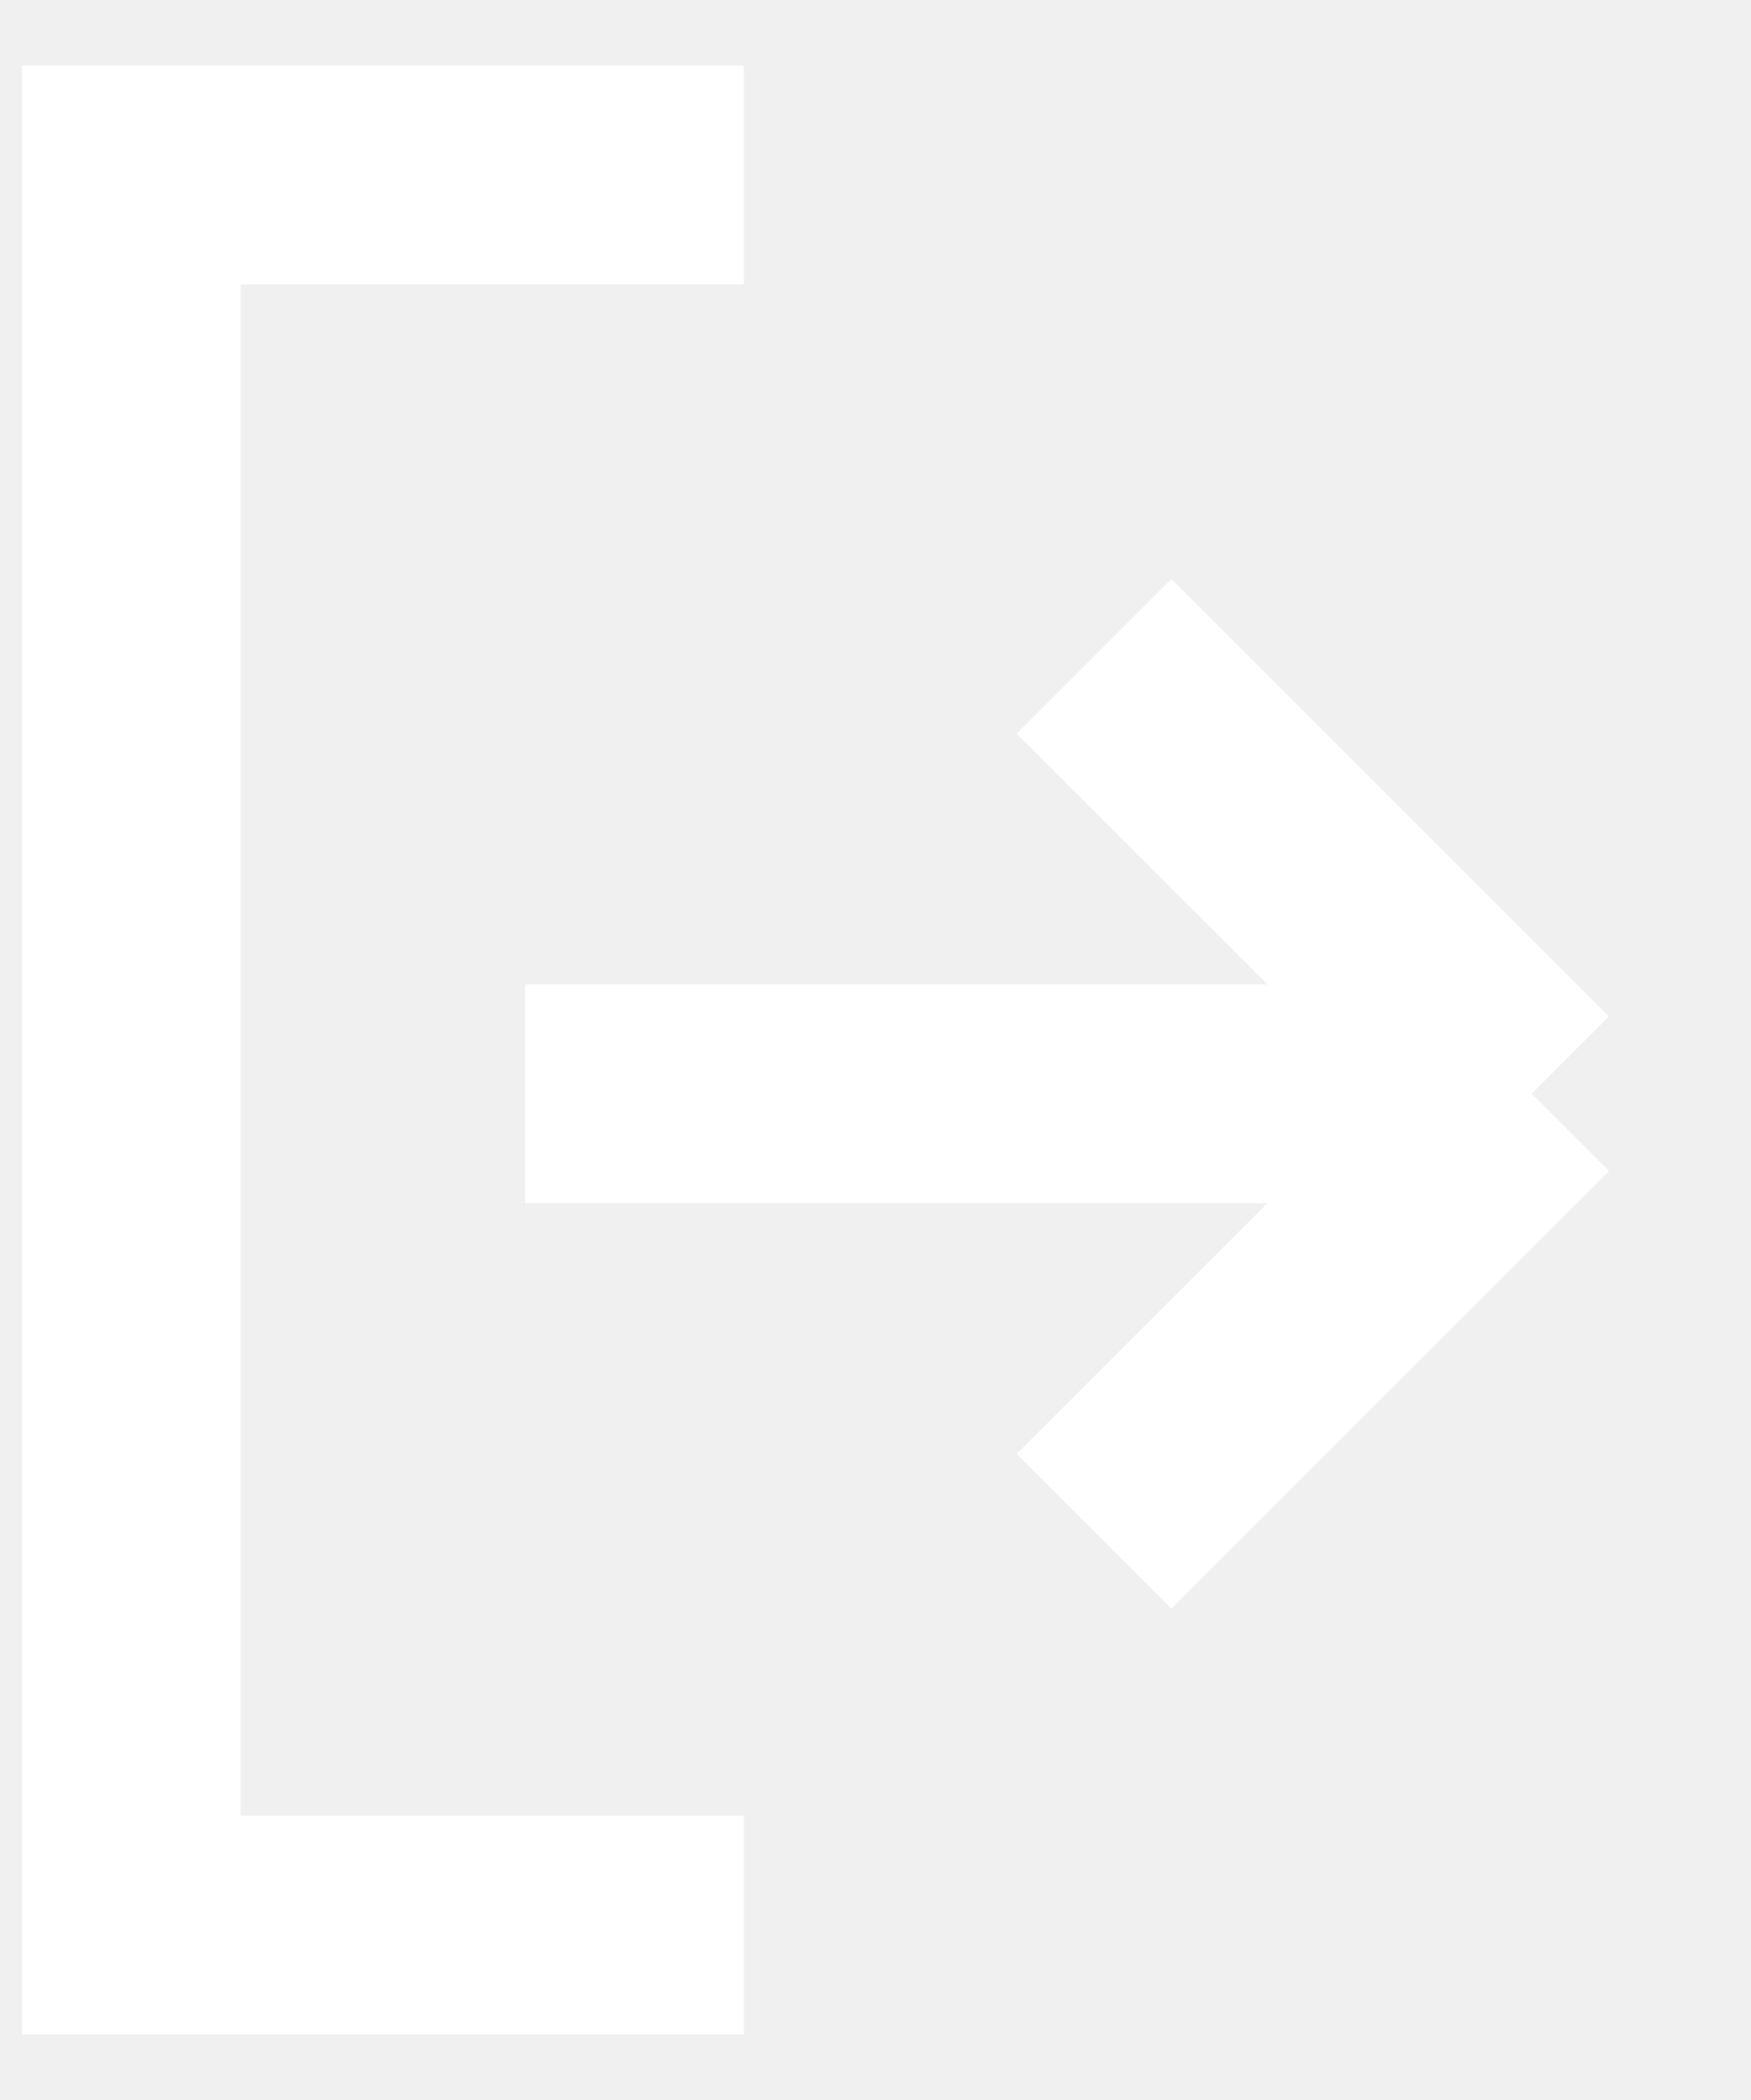
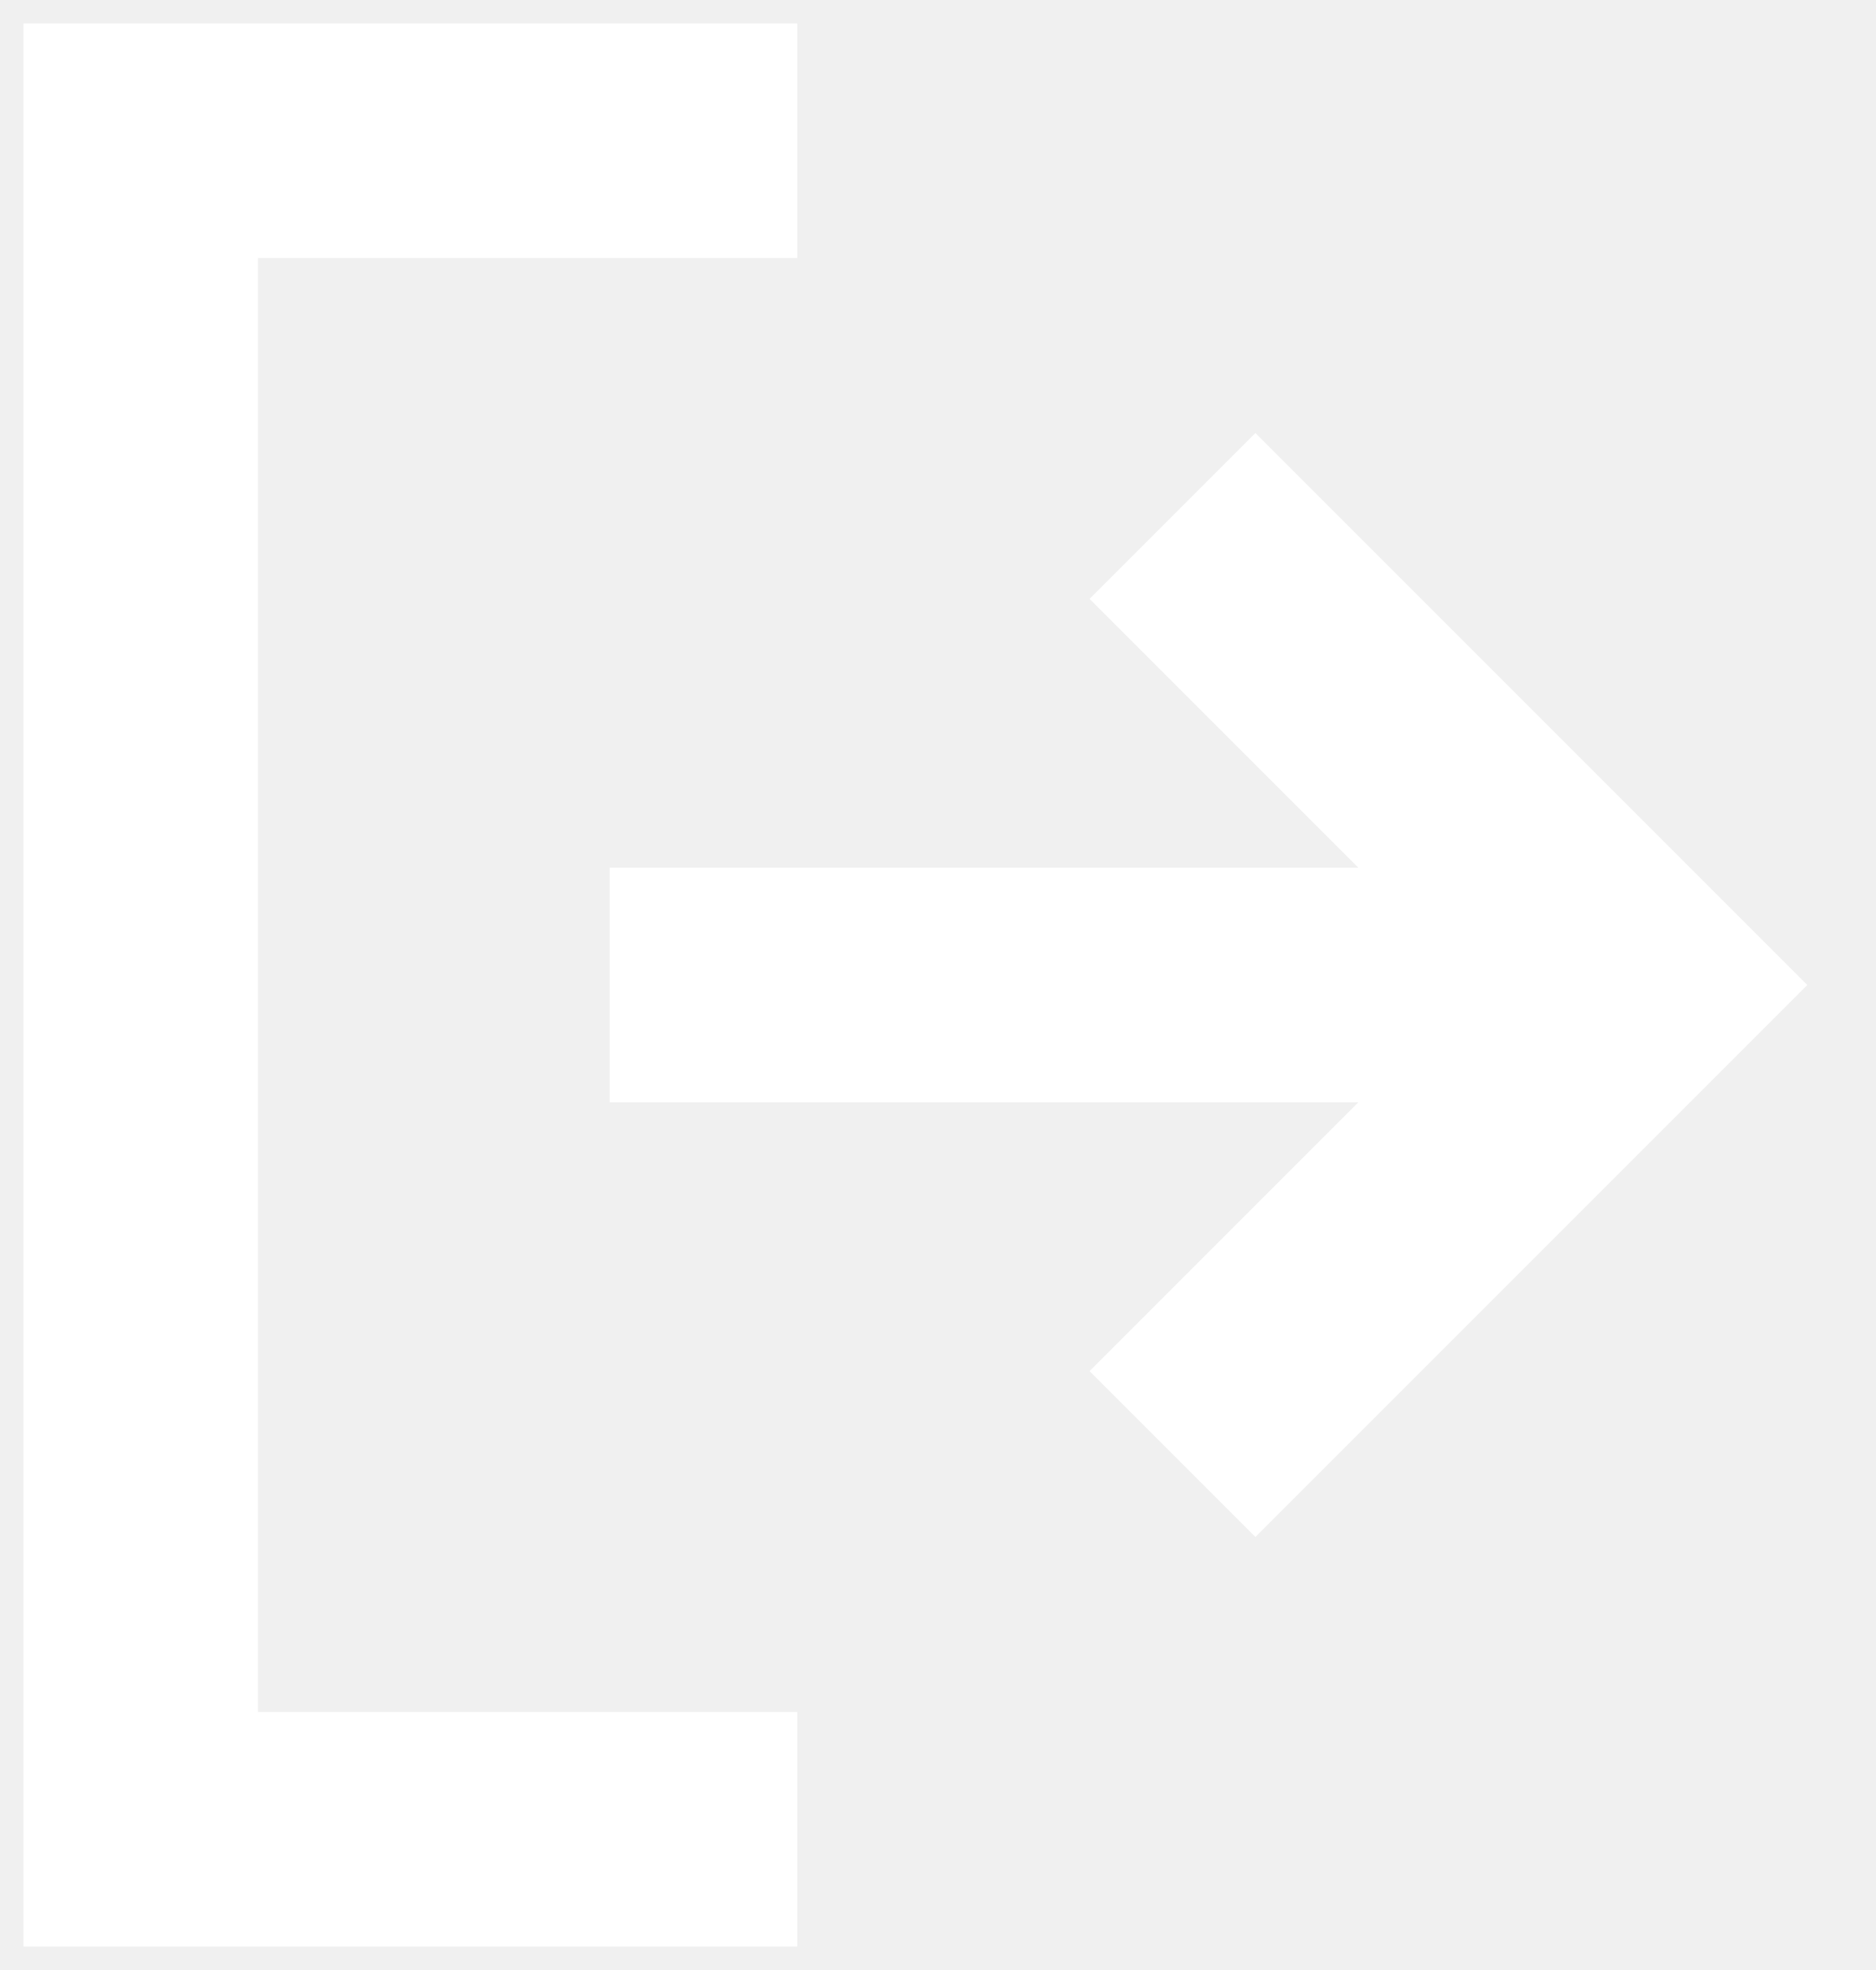
- <svg xmlns="http://www.w3.org/2000/svg" width="20" height="24" viewBox="0 0 20 24" fill="none">
-   <path d="M8.5 22H1.5L1.5 2H8.5M6 12.5L17.5 12.5M17.5 12.5L12.5 17.5M17.5 12.5L12.5 7.5" stroke="white" stroke-width="2.5" />
+ <svg xmlns="http://www.w3.org/2000/svg" width="20" height="21" viewBox="0 0 20 21" fill="none">
+   <path d="M12.5 5.5L17.5 10.5L12.5 15.5" stroke="white" stroke-width="2.5" />
+   <path d="M6.5 10.5H16.5" stroke="white" stroke-width="2.5" />
+   <path d="M8.5 1.5L1.5 1.5L1.5 19.5H8.5" stroke="white" stroke-width="2.5" />
</svg>
